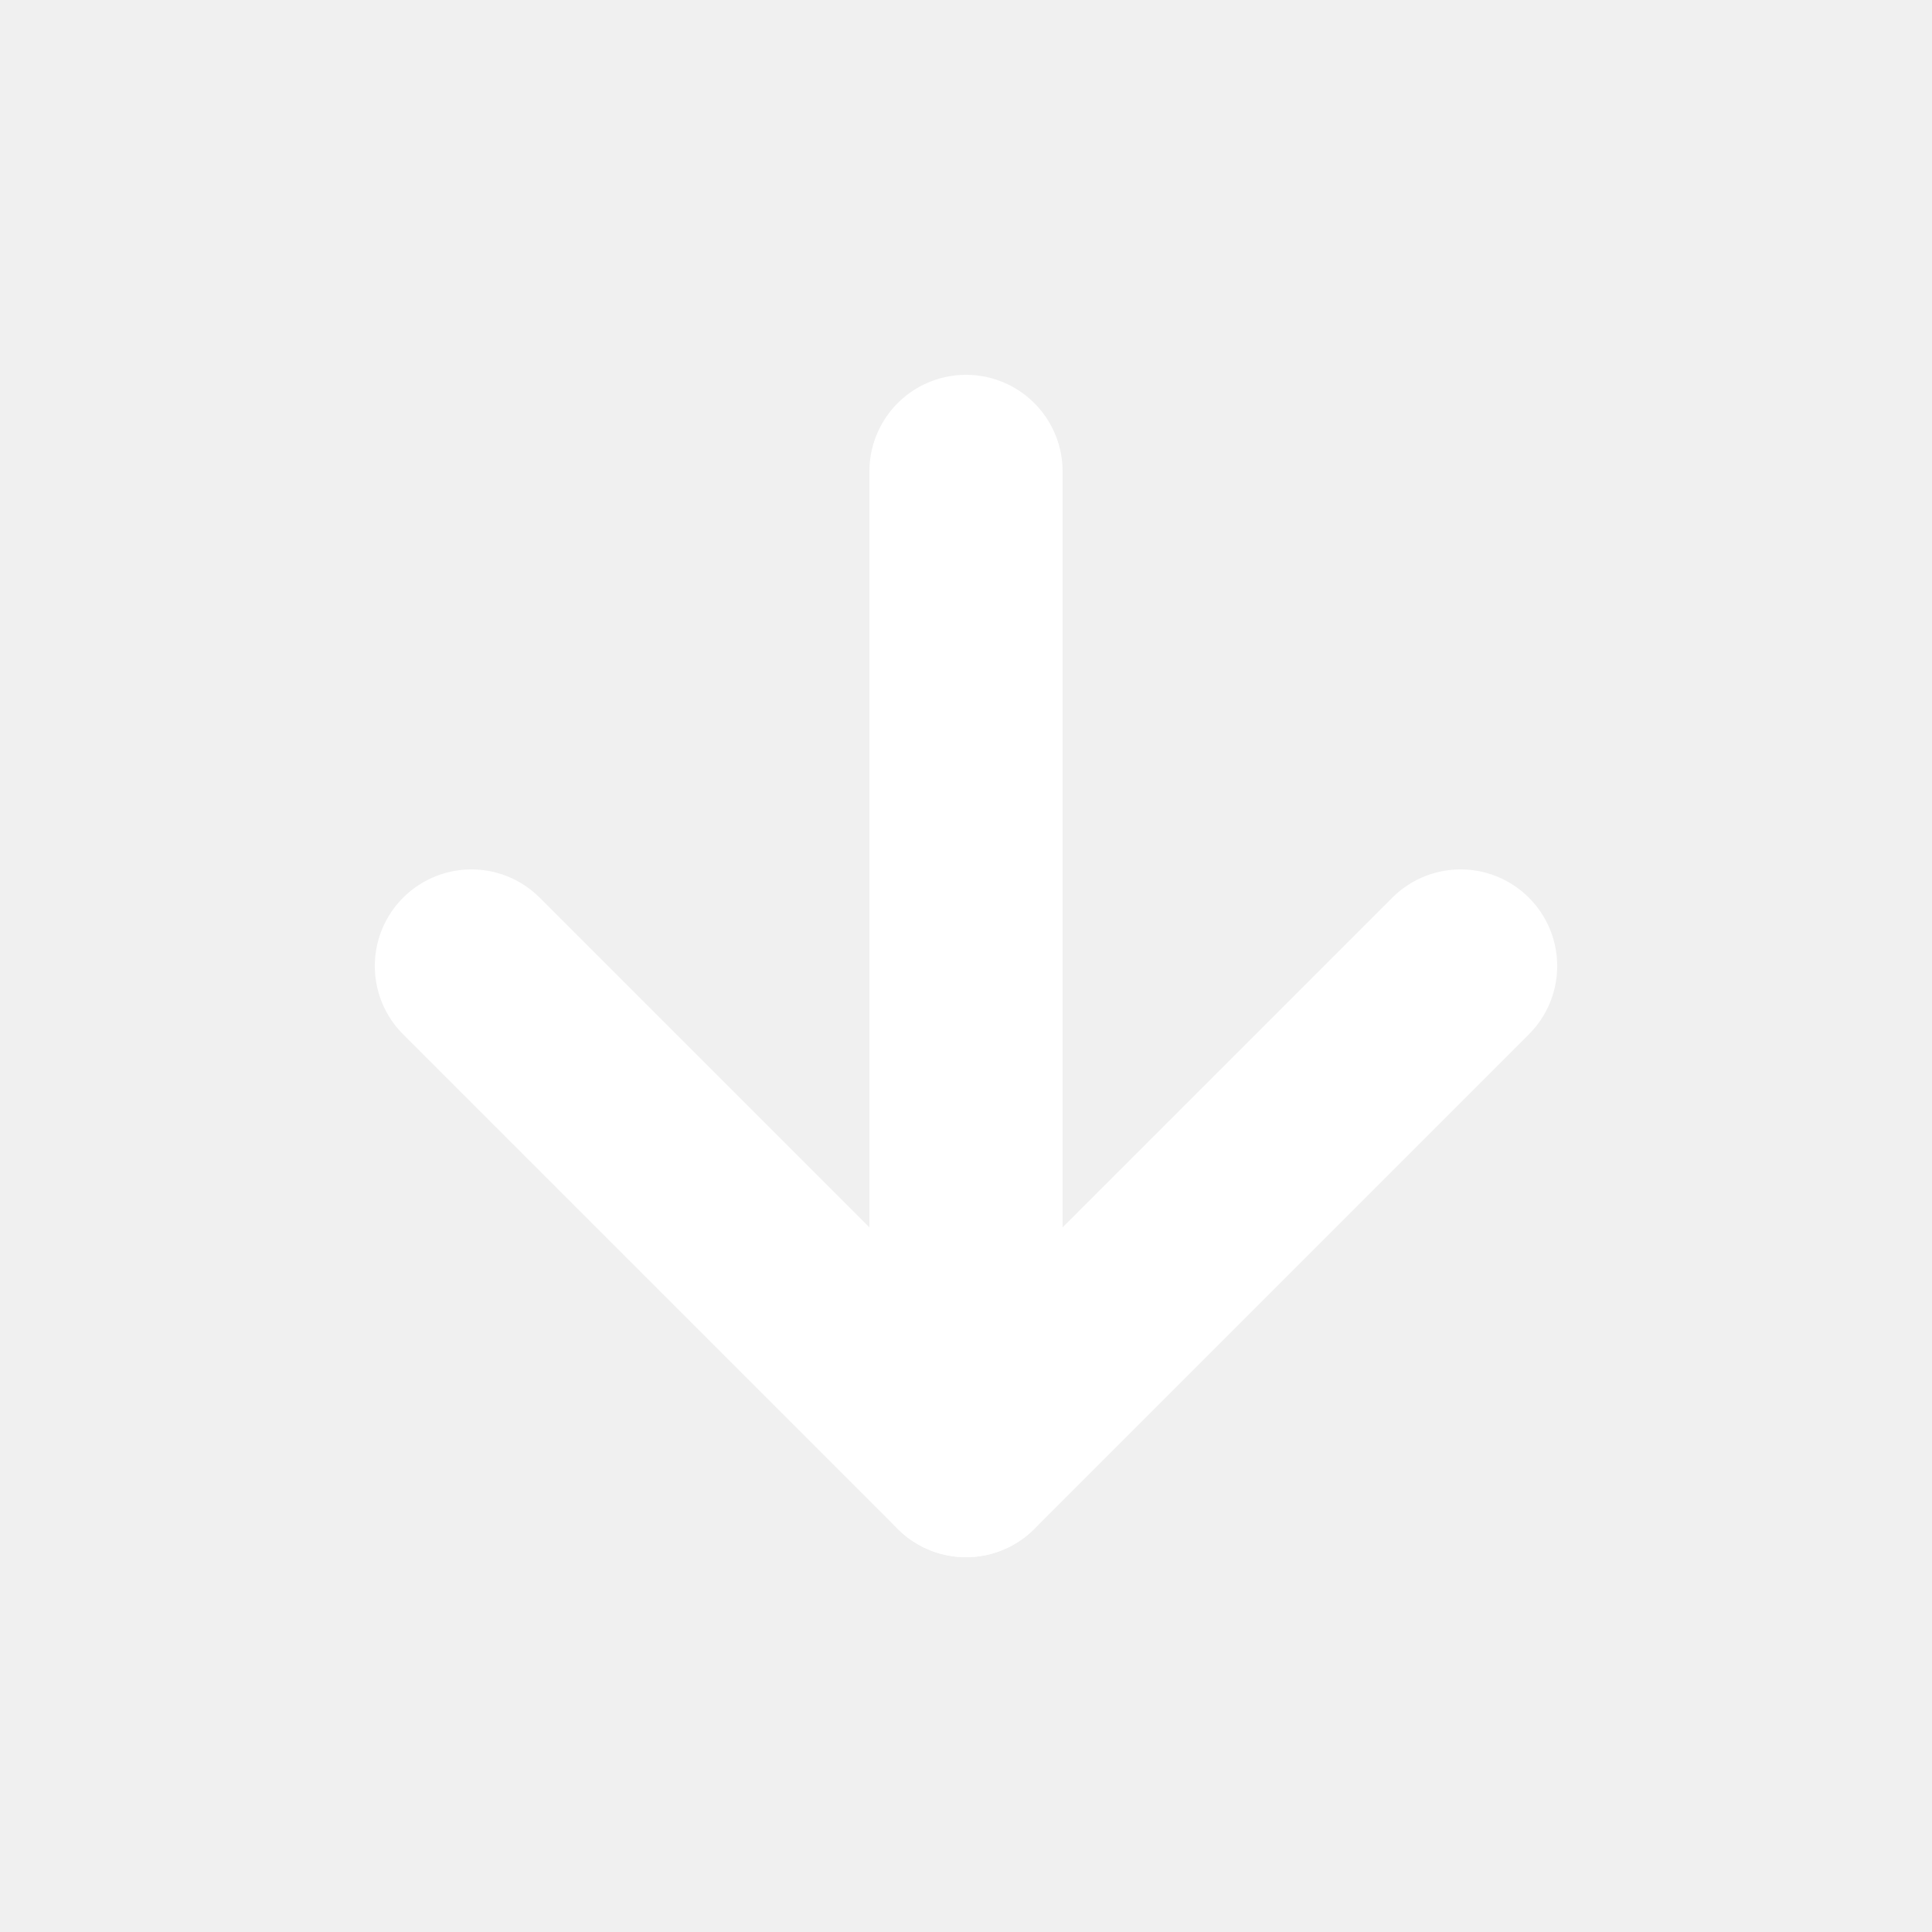
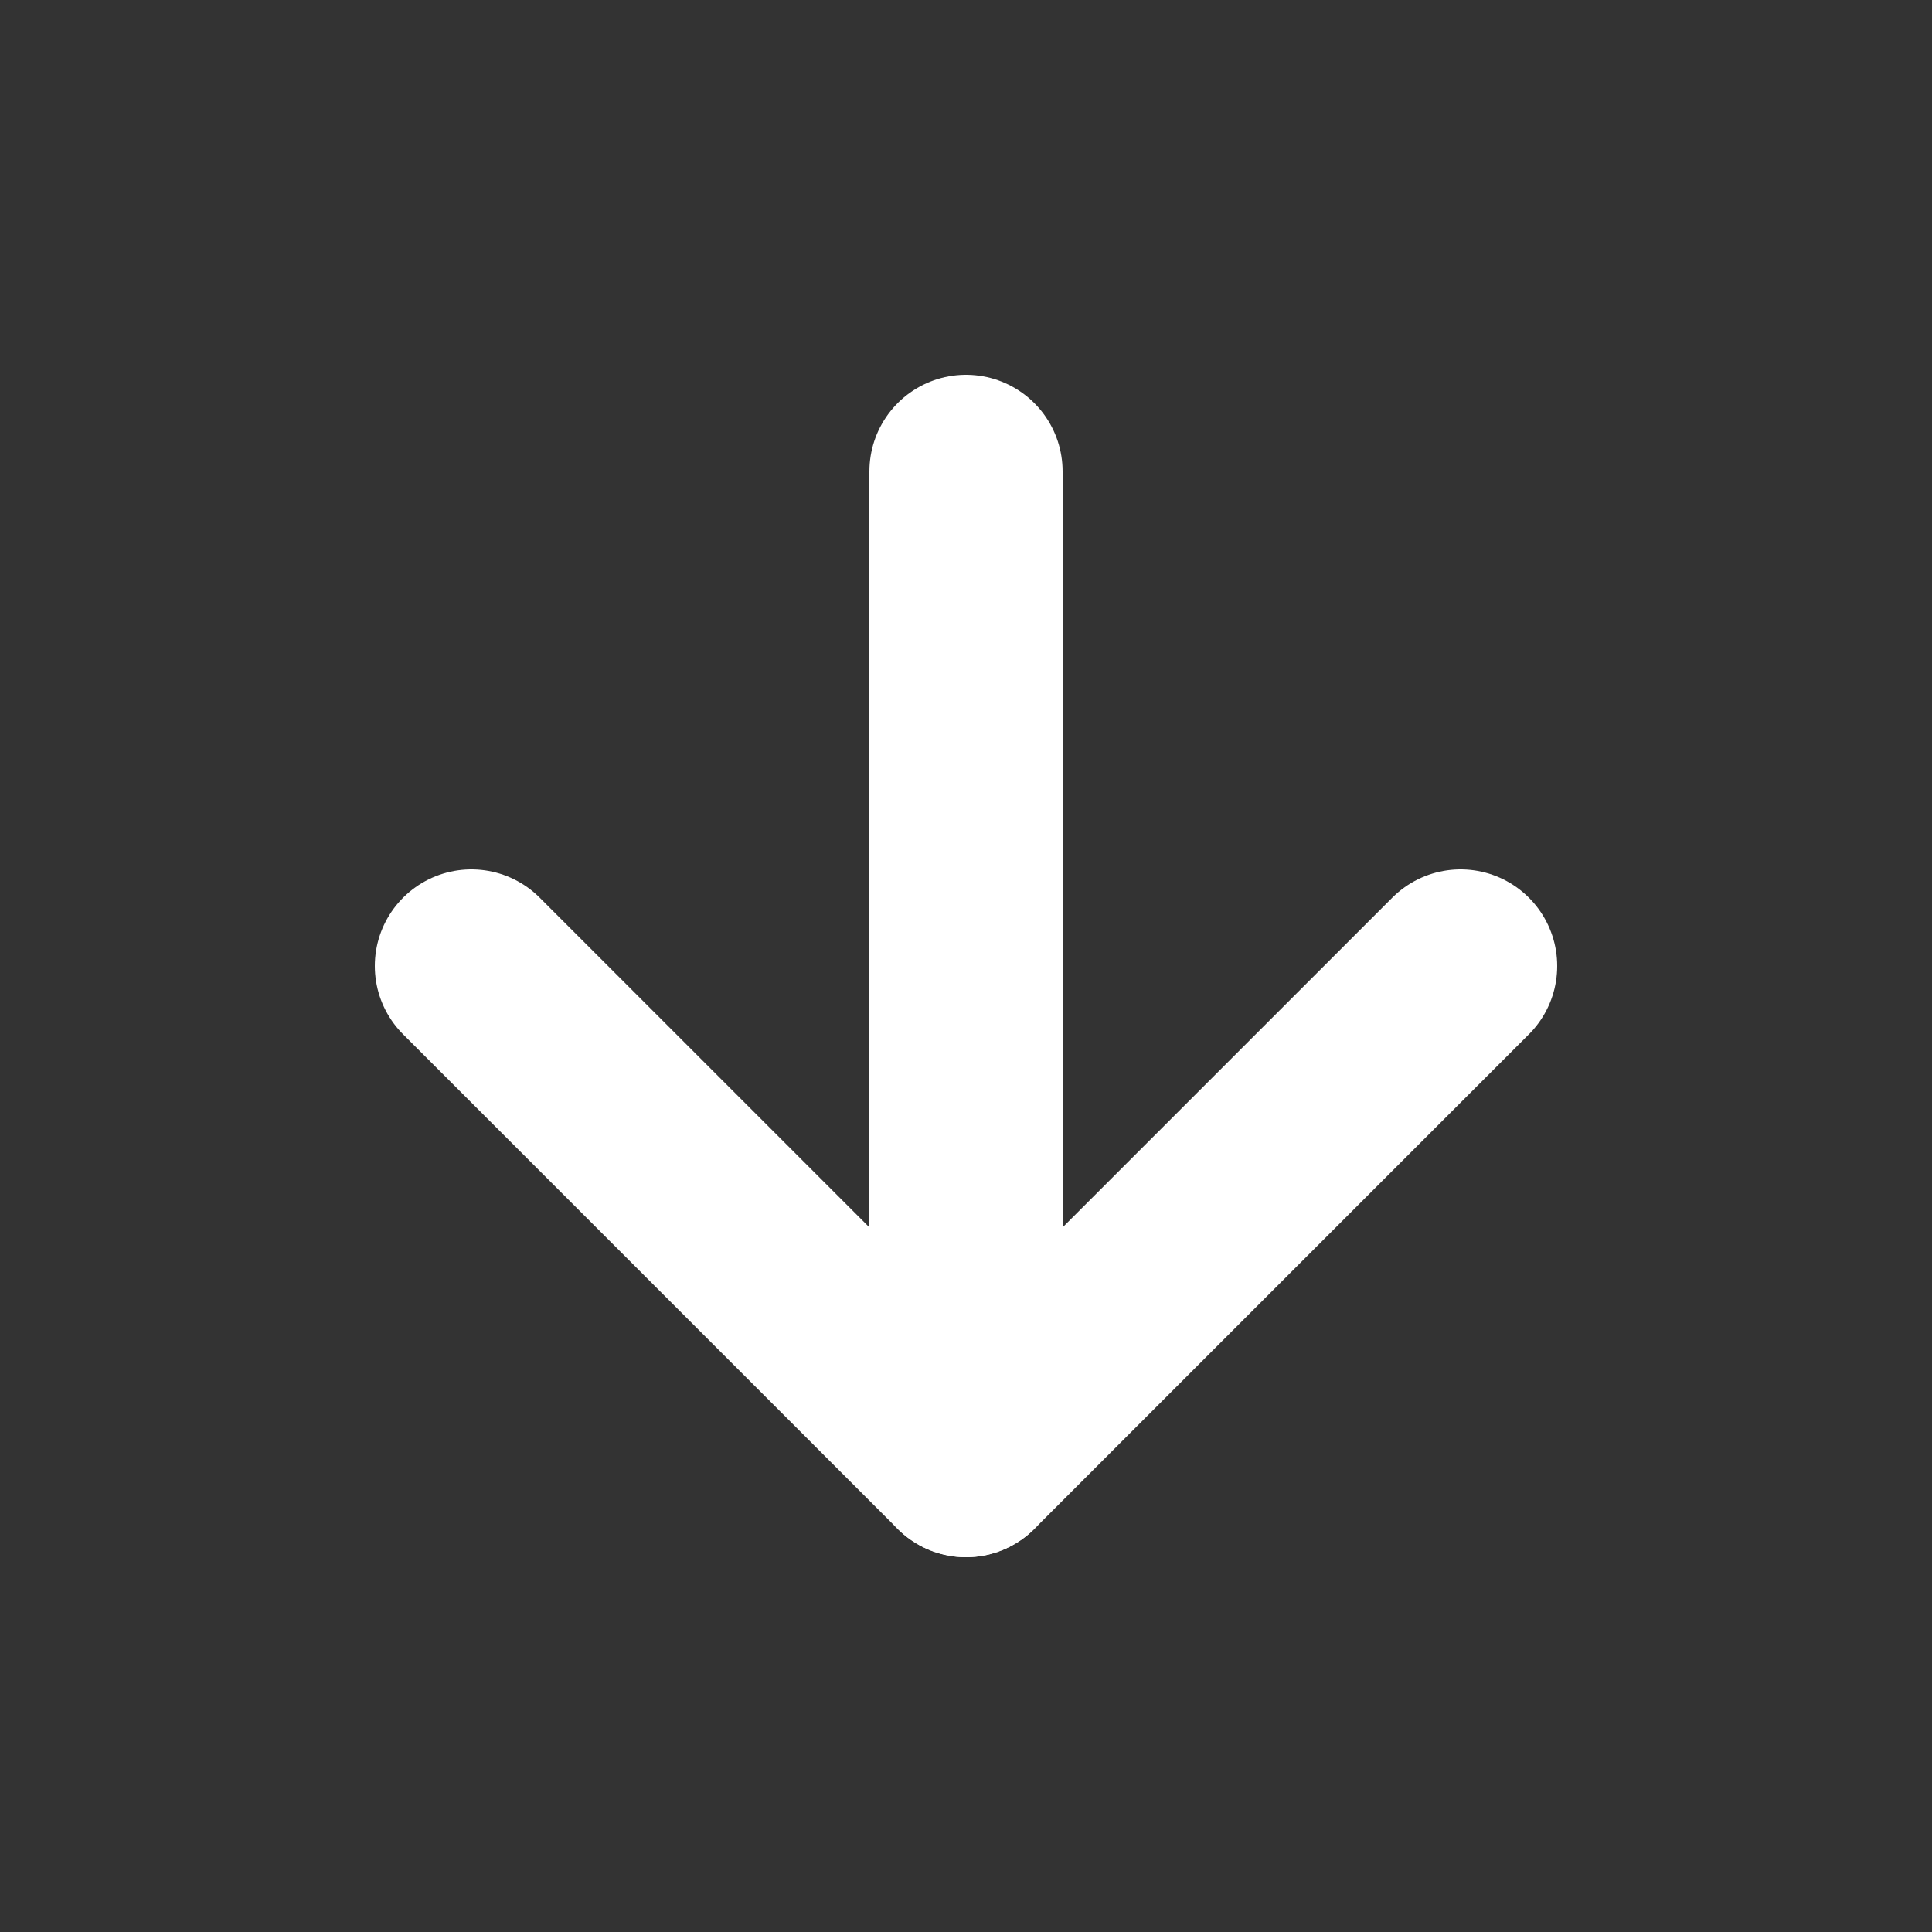
<svg xmlns="http://www.w3.org/2000/svg" width="100" height="100" viewBox="0 0 100 100">
+   <g id="BG">
+     <rect x="-8655.78" y="-7884.64" width="16138.57" height="16138.57" fill="#333" />
+   </g>
  <g id="main">
    <g>
      <line x1="50" y1="24.4" x2="50" y2="75.6" fill="none" stroke="#fff" stroke-linecap="round" stroke-linejoin="round" stroke-width="10" />
      <polyline points="75.6 50 50 75.6 24.4 50" fill="none" stroke="#fff" stroke-linecap="round" stroke-linejoin="round" stroke-width="10" />
    </g>
  </g>
</svg>
